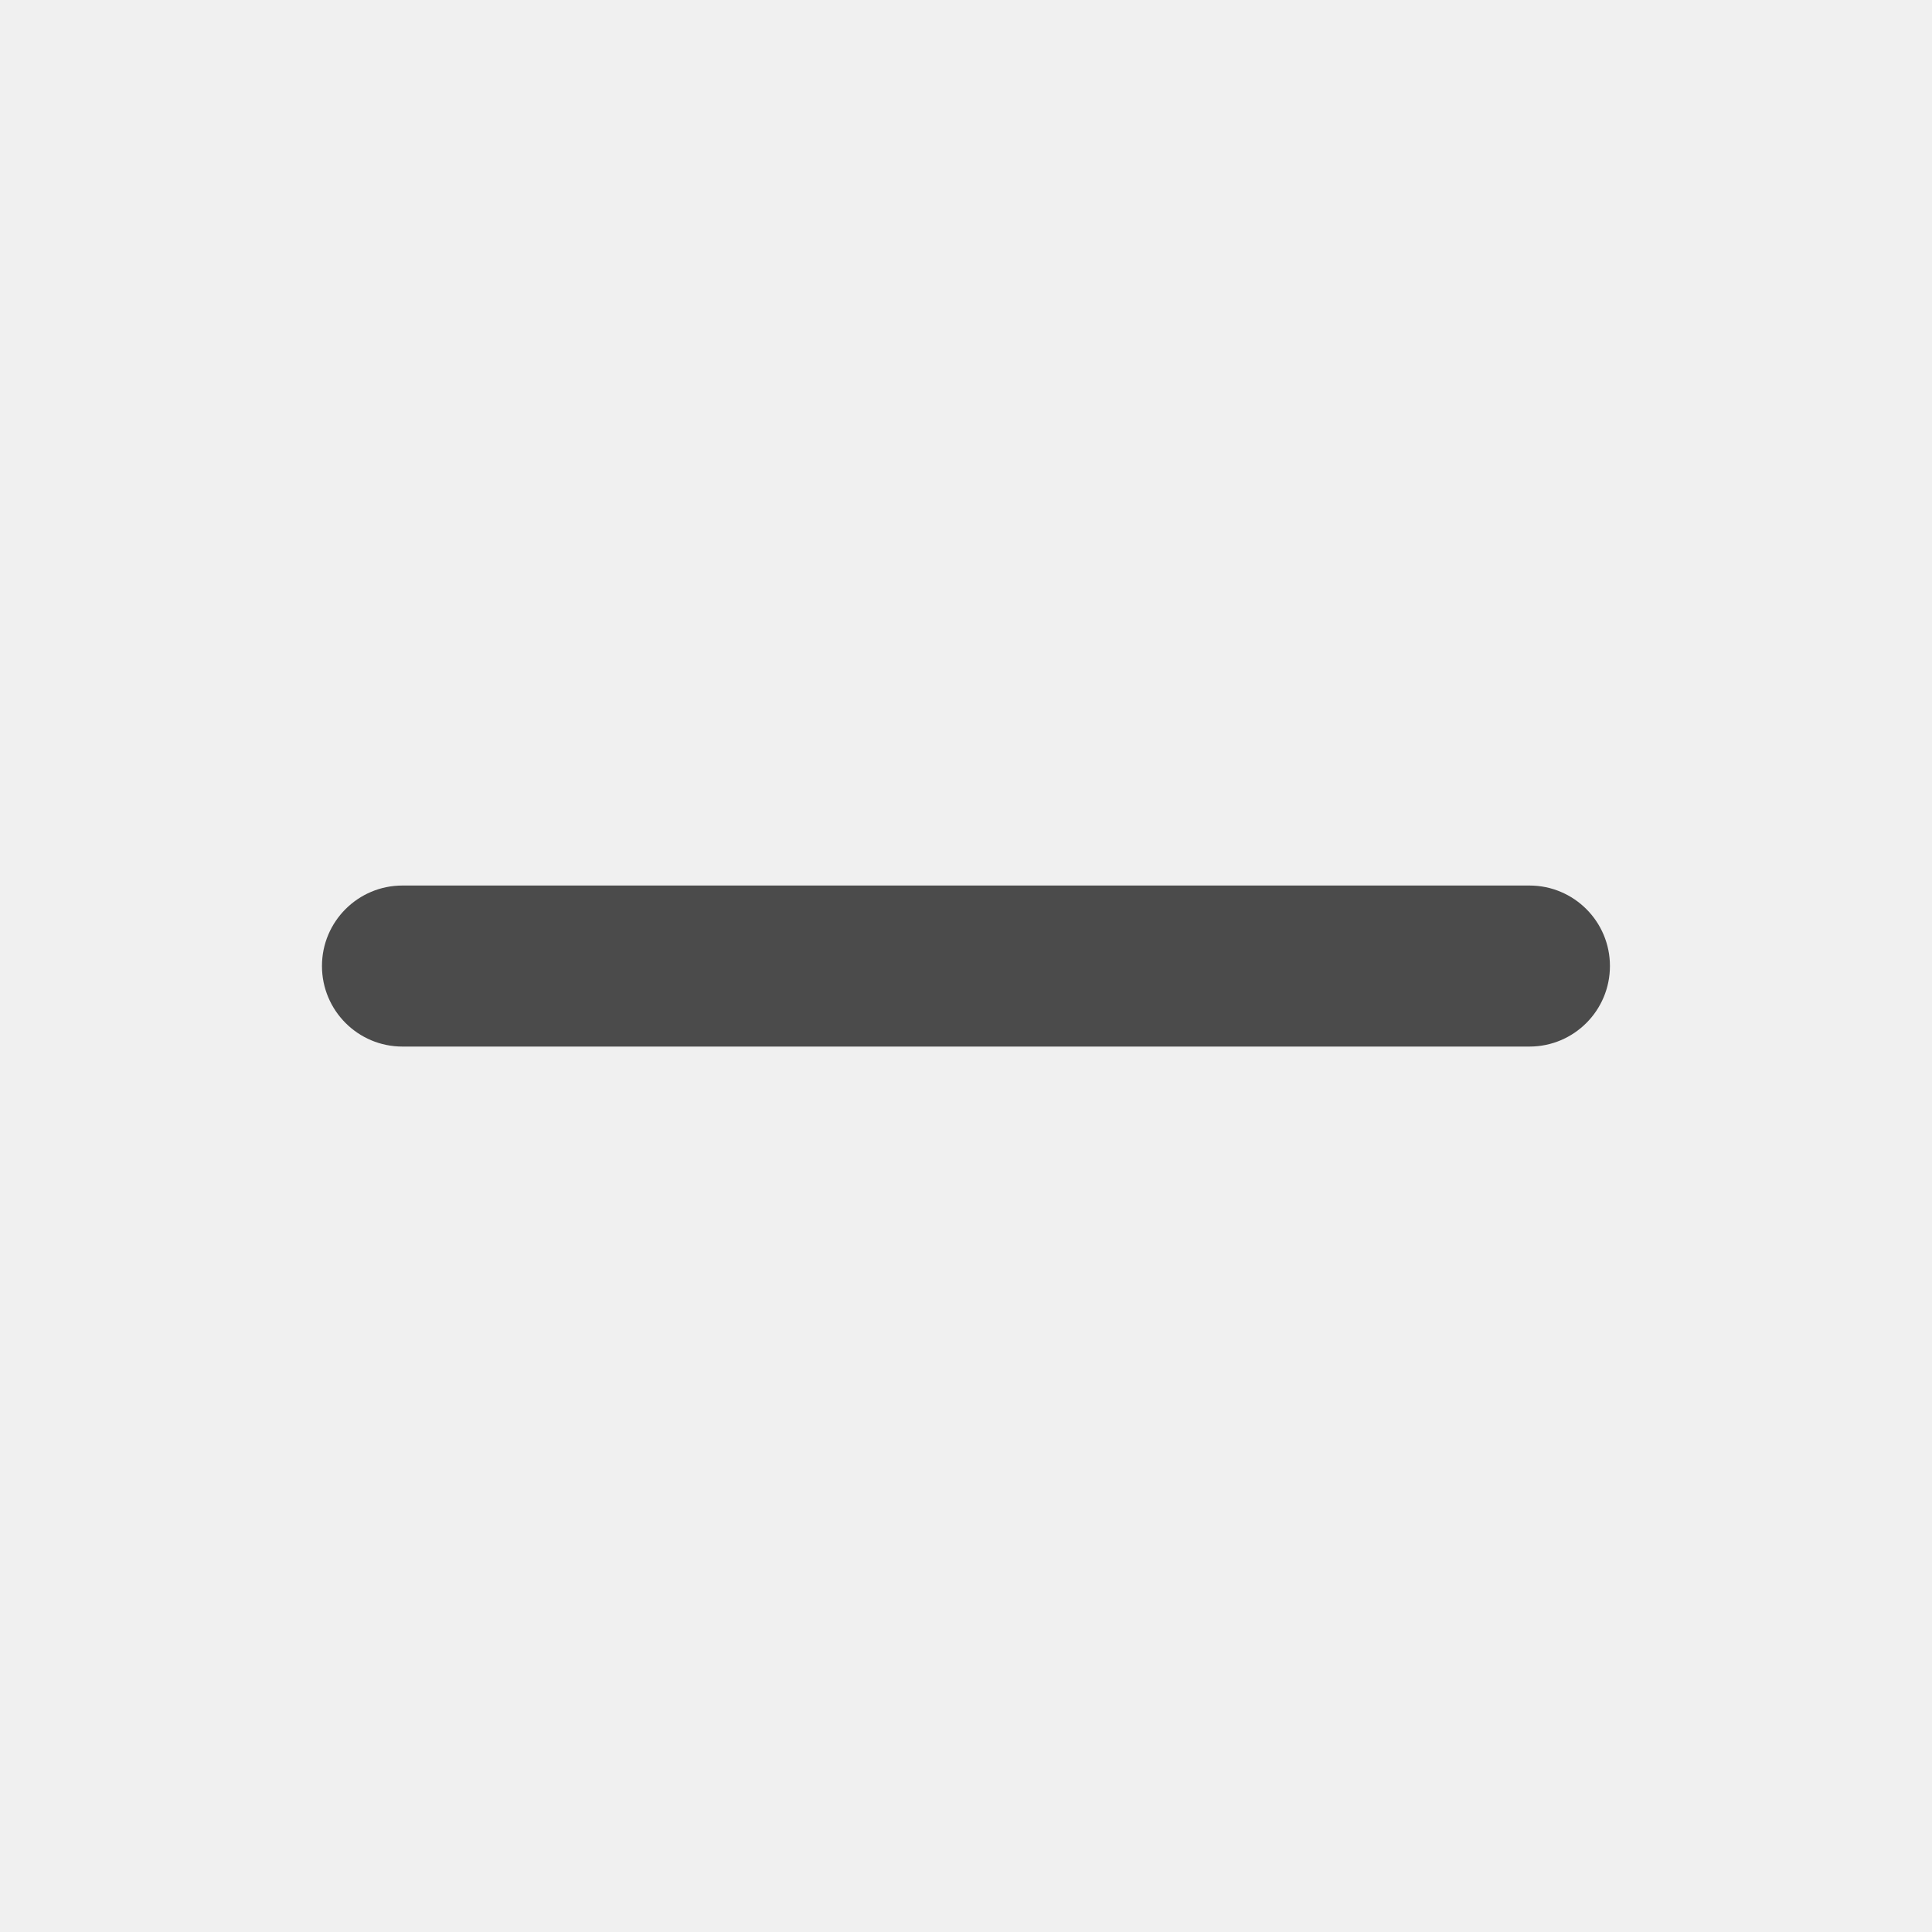
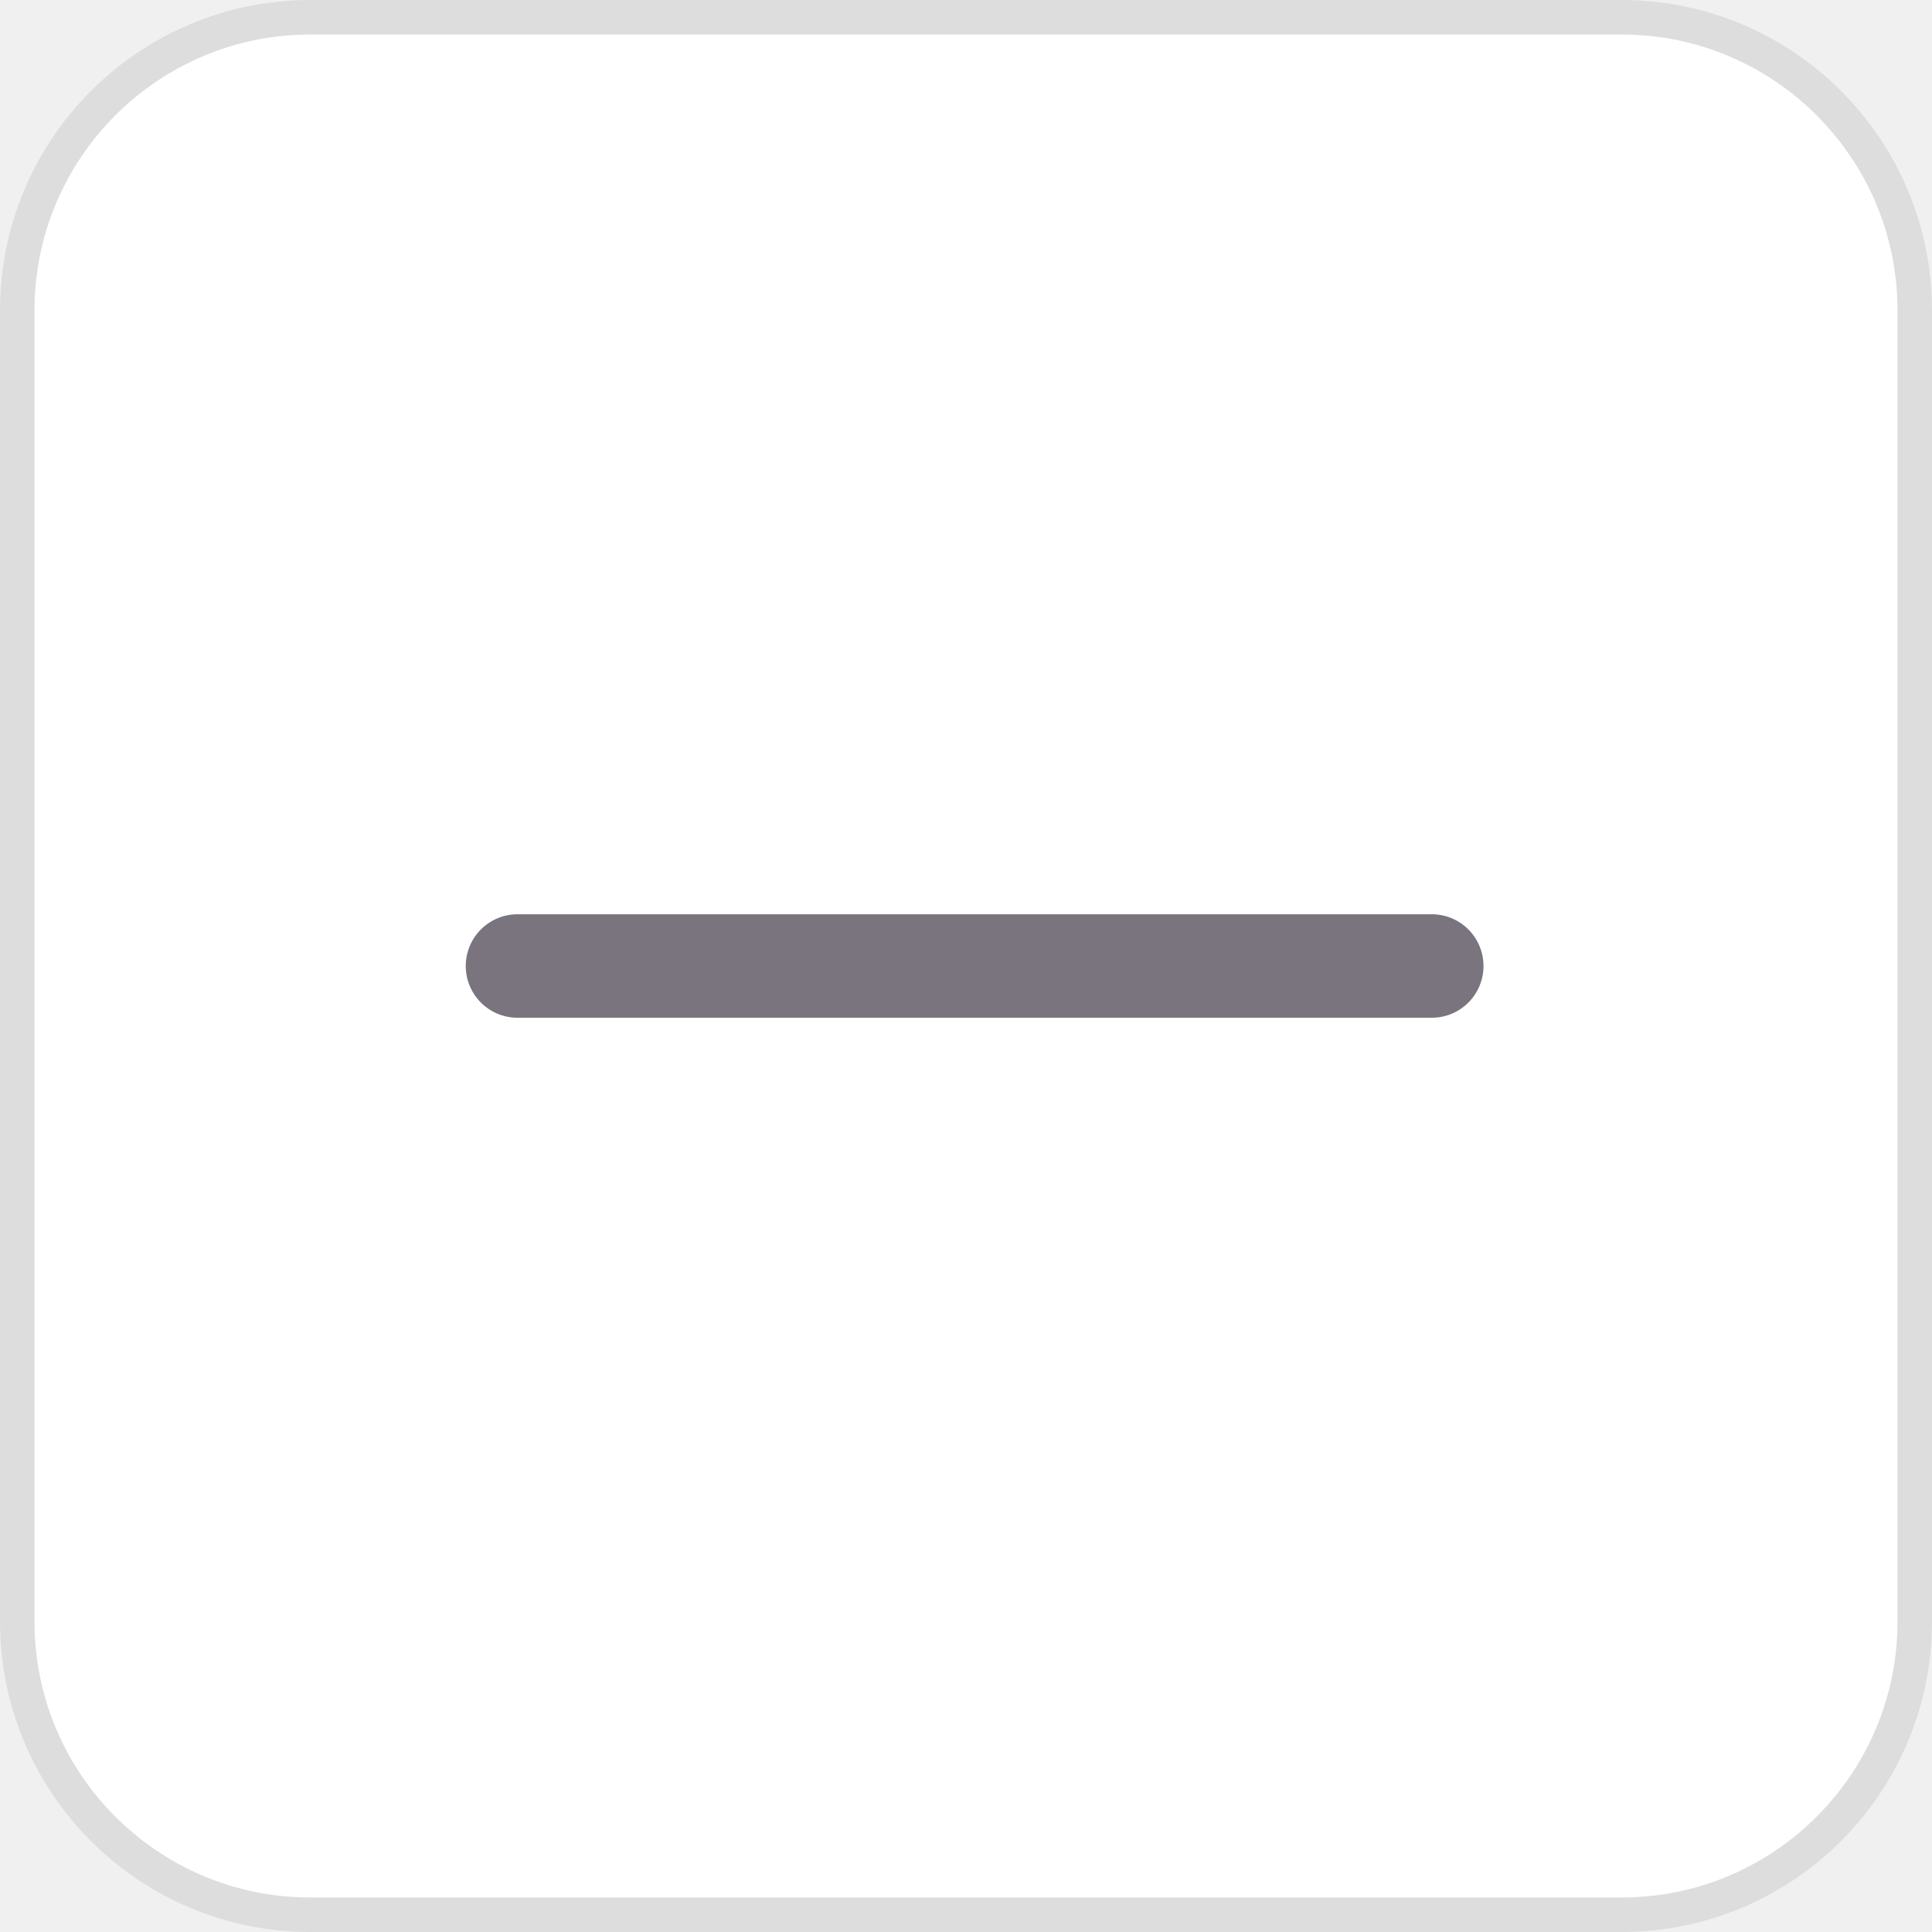
- <svg xmlns="http://www.w3.org/2000/svg" width="20" height="20" viewBox="0 0 20 20" fill="none">
-   <path d="M4.166 9.167C3.706 9.167 3.333 9.54 3.333 10C3.333 10.461 3.706 10.834 4.166 10.834C11.172 10.834 8.314 10.834 15.833 10.834C16.293 10.834 16.666 10.461 16.666 10C16.666 9.54 16.293 9.167 15.833 9.167C8.314 9.167 11.172 9.167 4.166 9.167Z" fill="#4B4B4B" />
+ <svg xmlns="http://www.w3.org/2000/svg" width="56" height="56" viewBox="0 0 56 56" fill="none">
+   <rect x="0.5" y="0.5" width="55" height="55" rx="8.5" fill="white" stroke="#DDDDDD" />
+   <path d="M15 28H41.5" stroke="#79747E" stroke-width="3" stroke-linecap="round" />
</svg>
